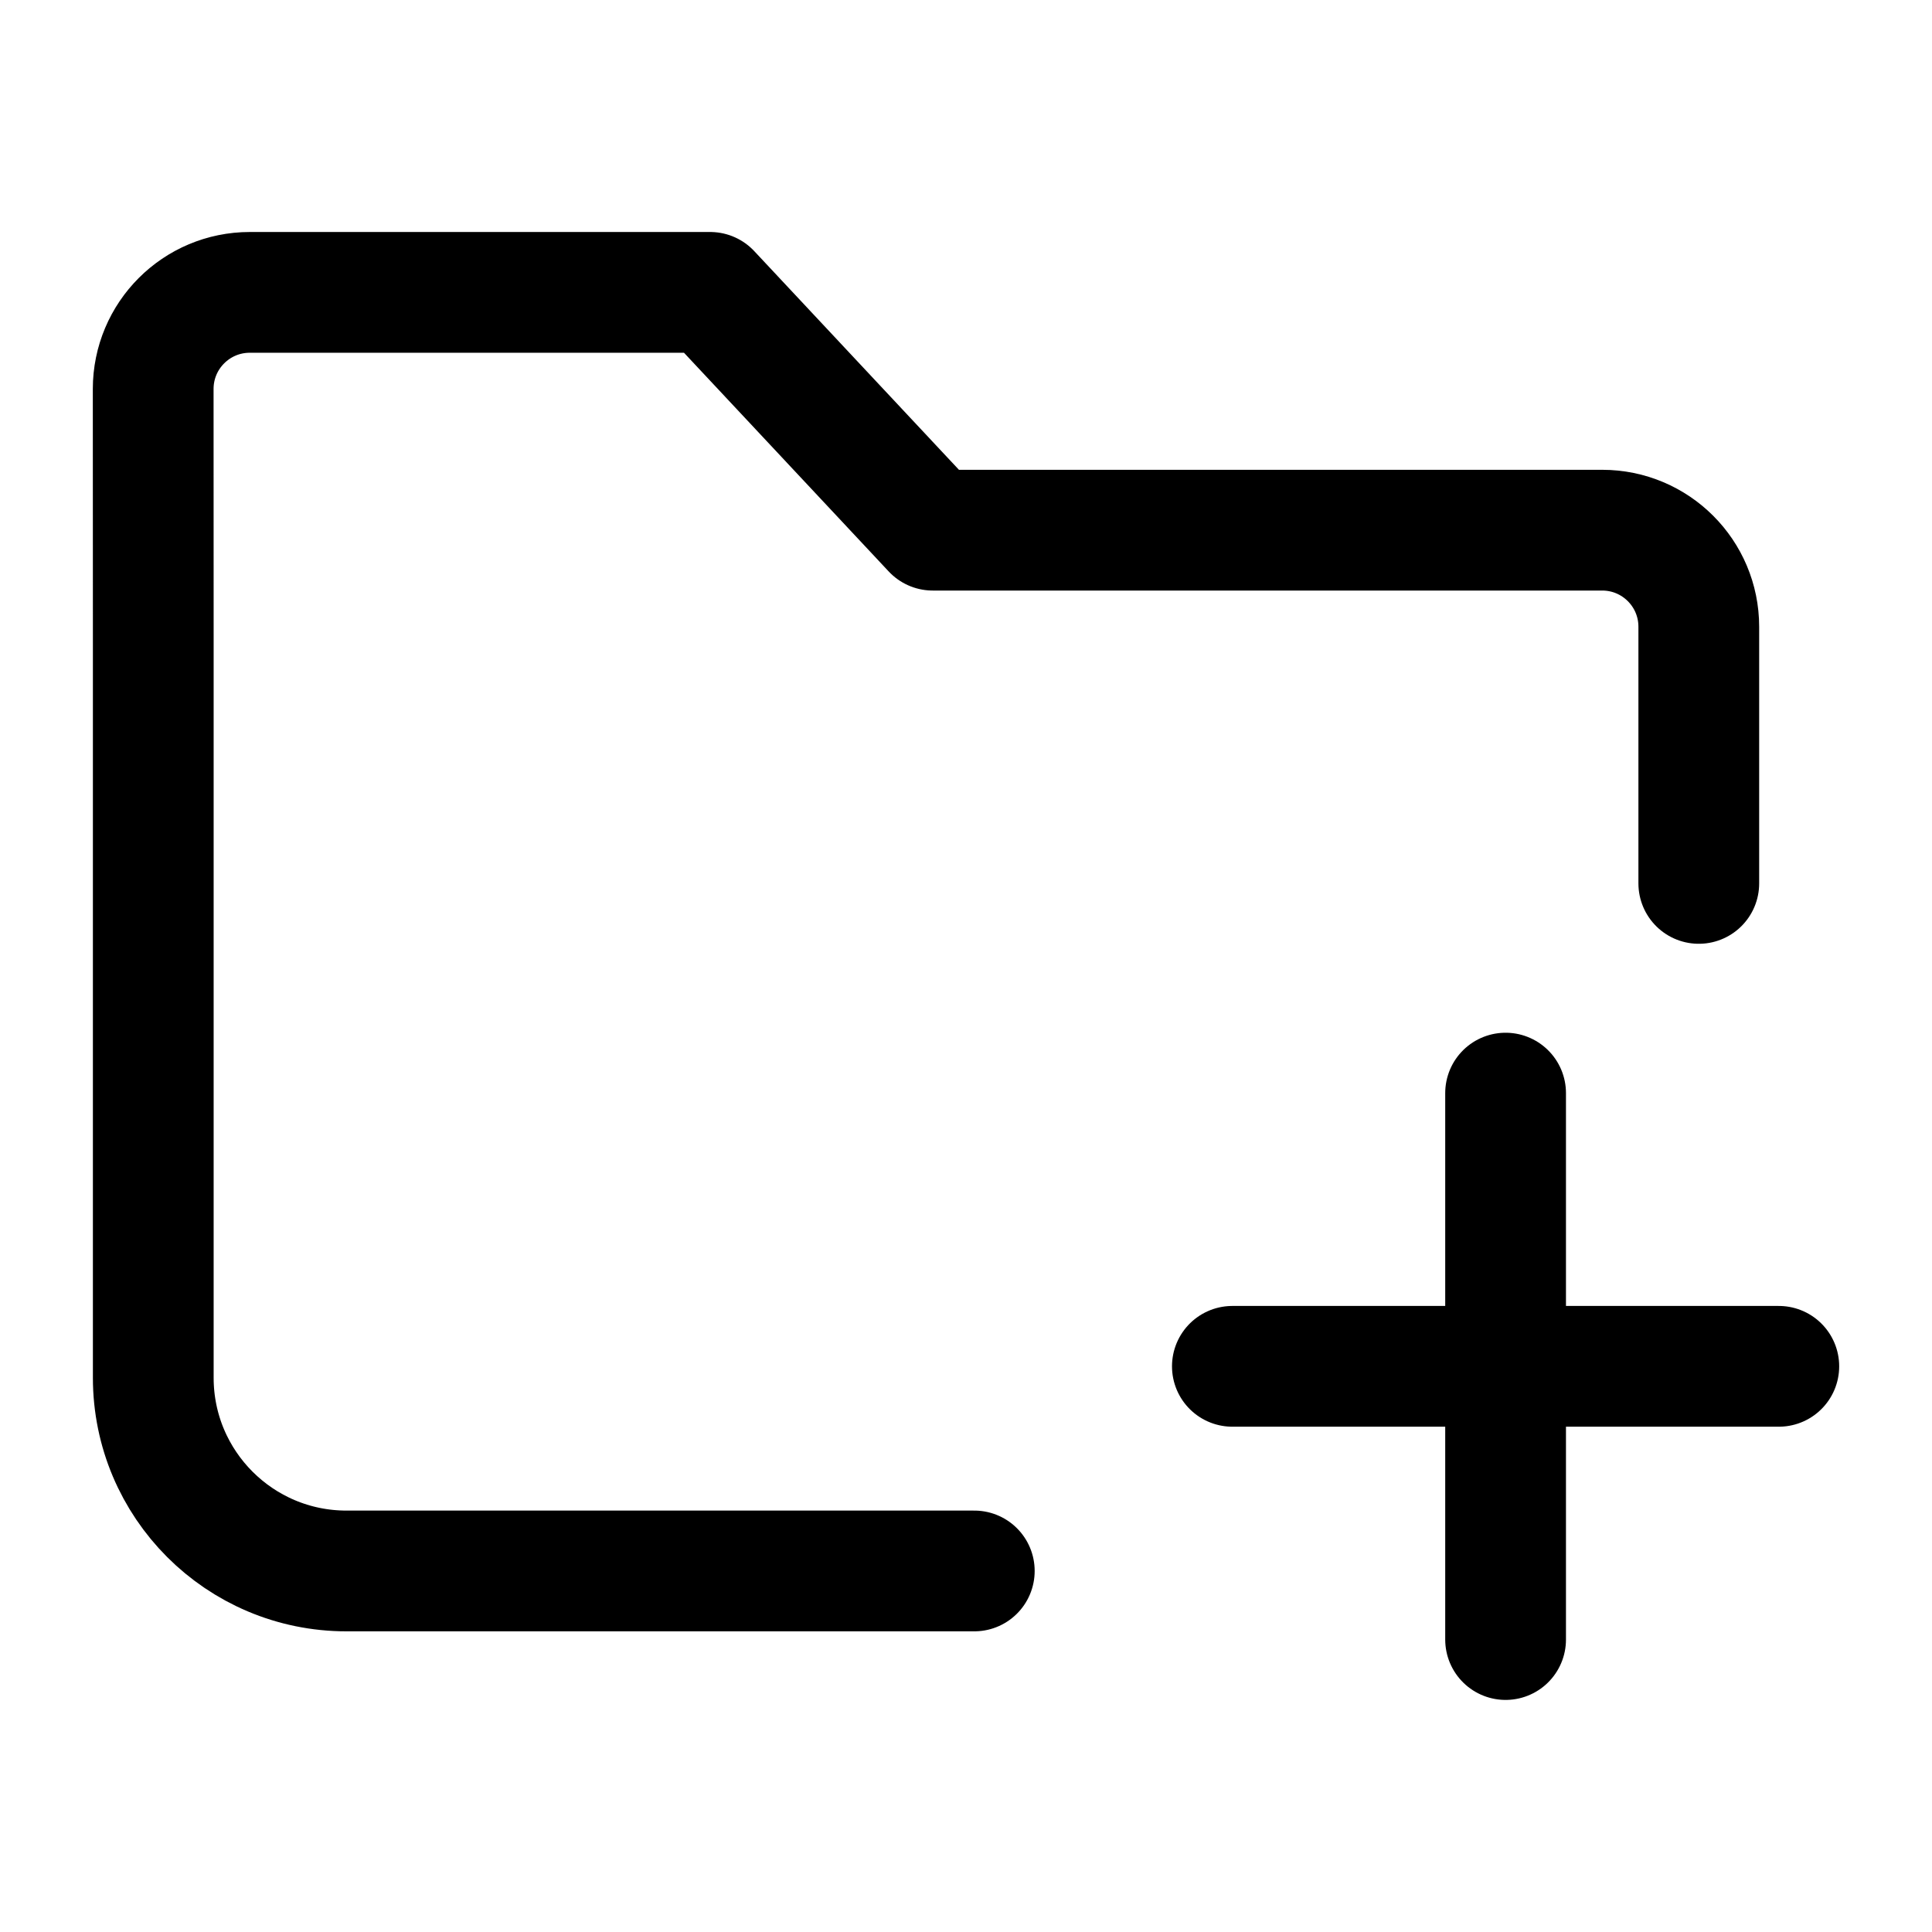
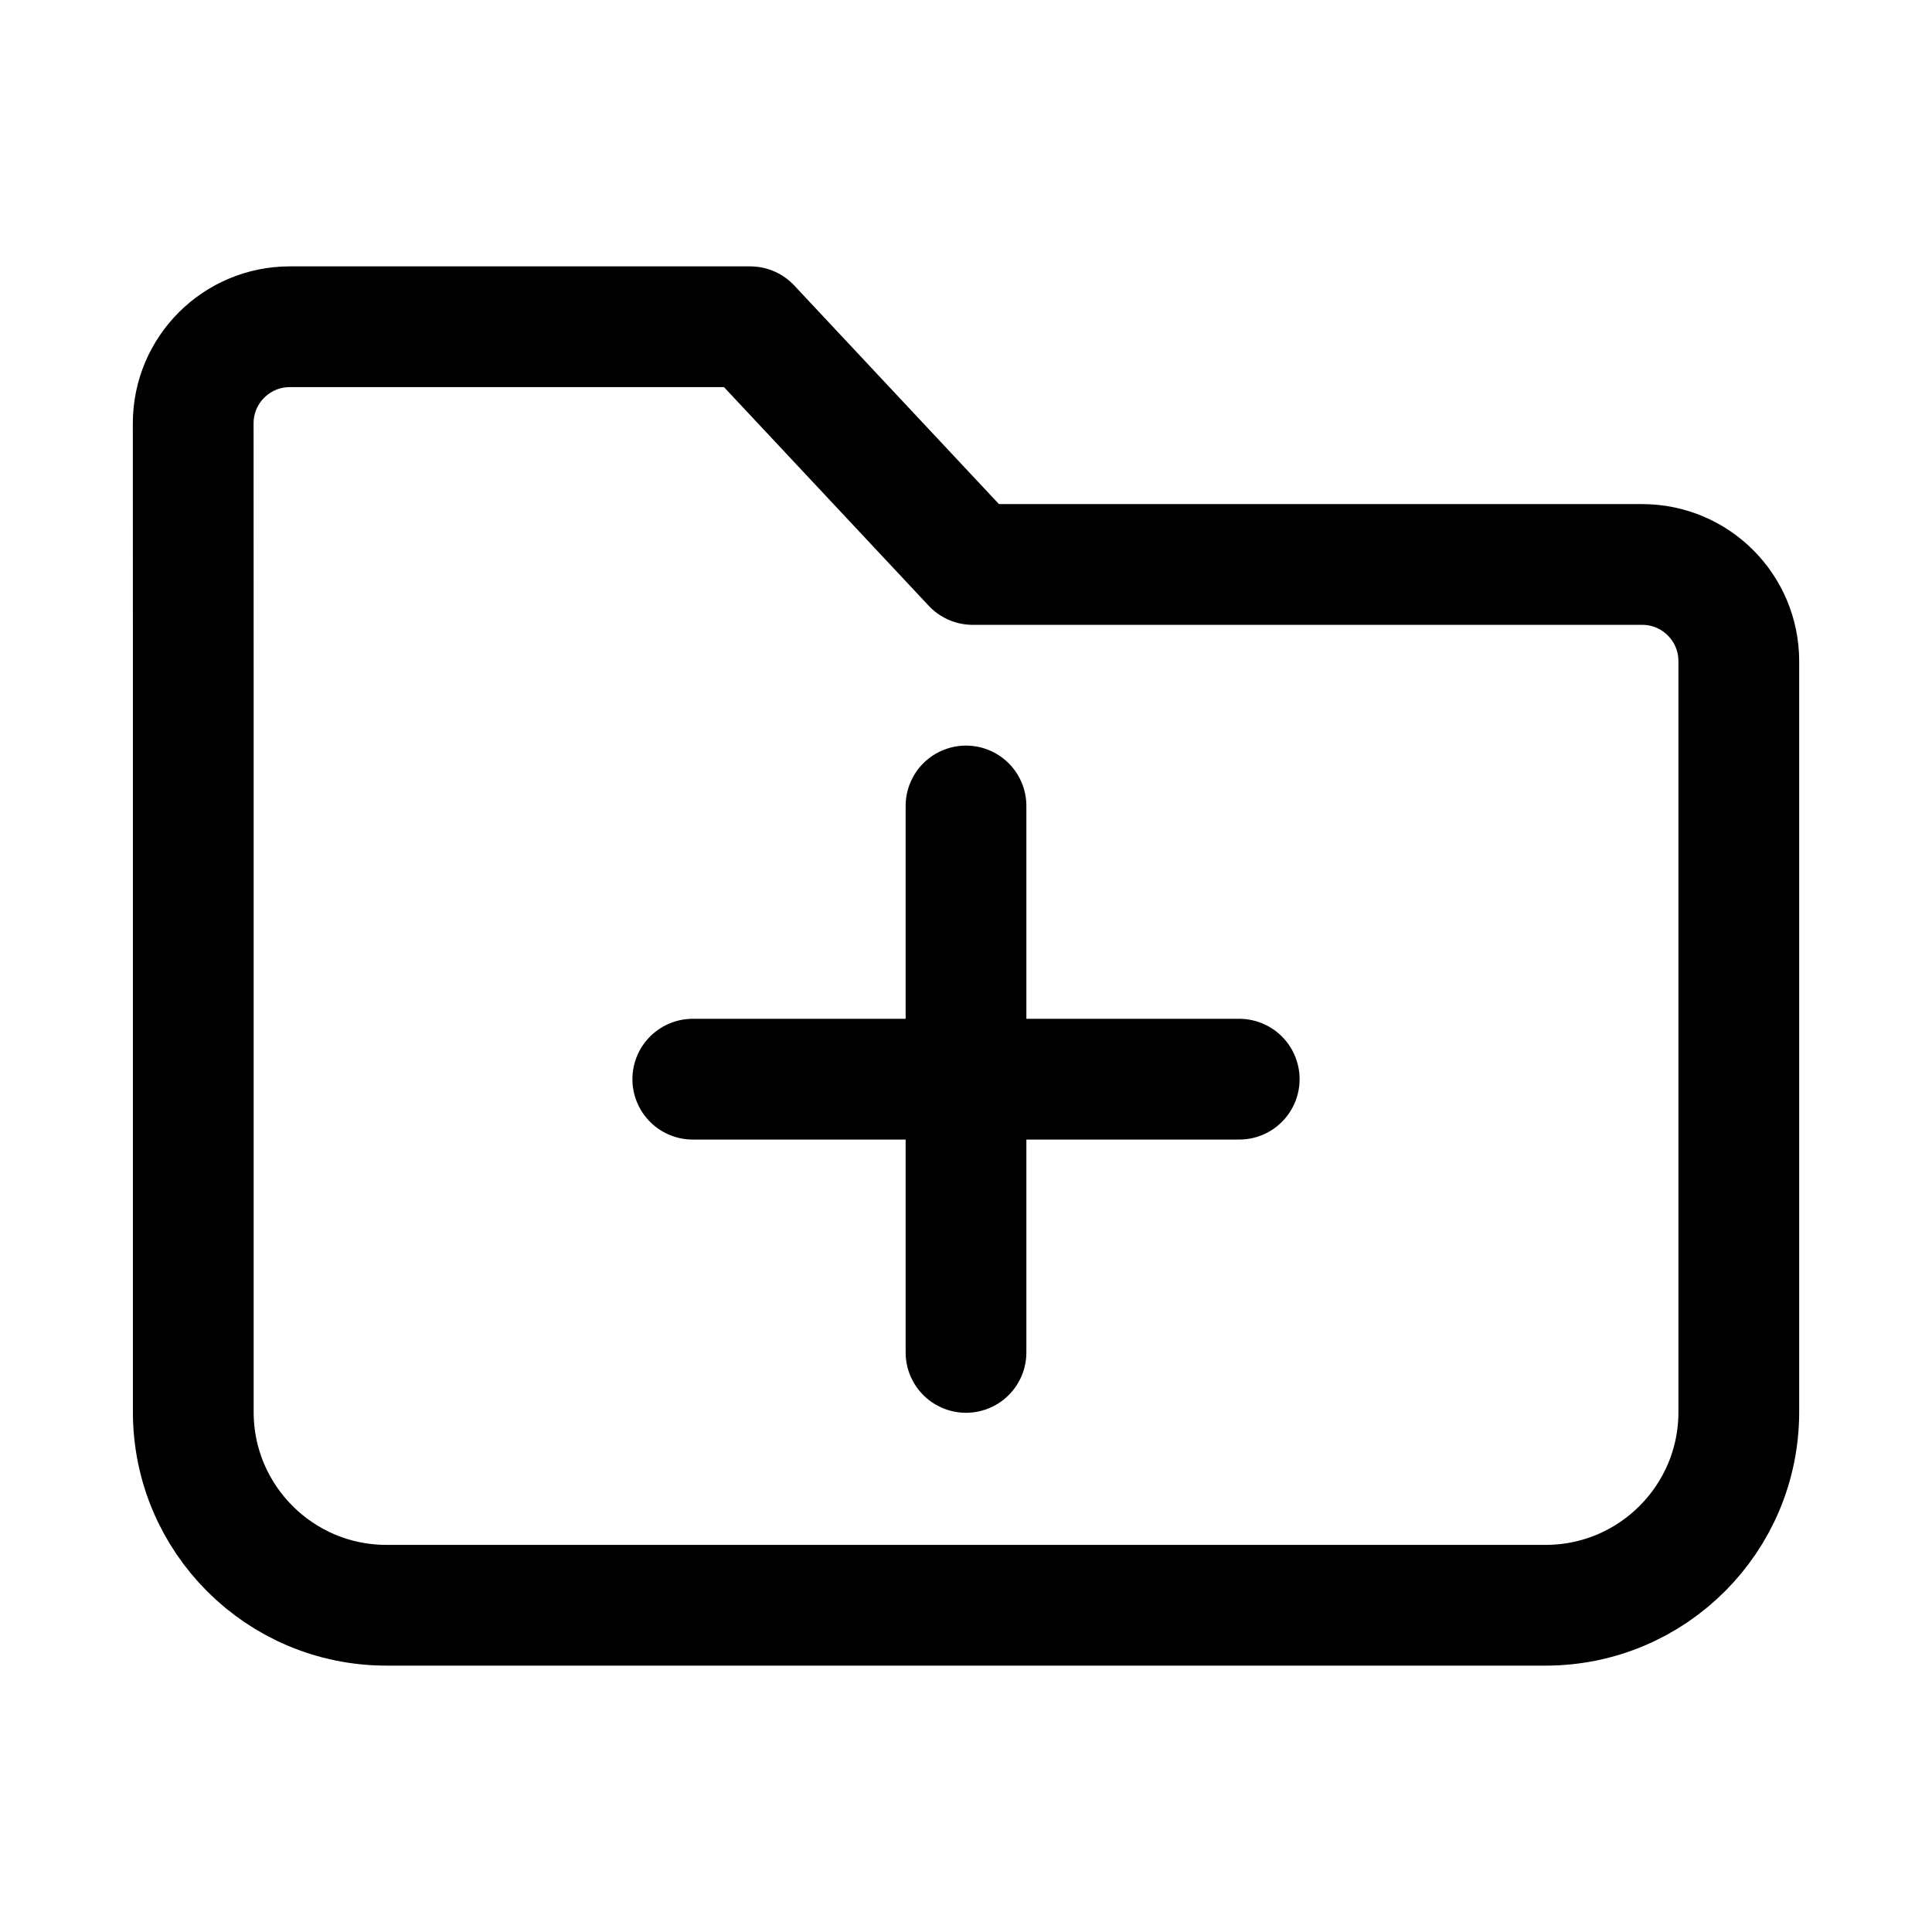
<svg xmlns="http://www.w3.org/2000/svg" width="24" height="24" viewBox="0 0 24 24" fill="none">
-   <path d="M12.103 19.515H4.304C2.978 19.515 1.904 18.44 1.904 17.115L1.904 7.99C1.904 7.076 1.904 5.775 1.903 4.832C1.903 4.169 2.44 3.632 3.103 3.632H8.822L11.587 6.586H19.903C20.566 6.586 21.103 7.123 21.103 7.786V10.974M18.703 20.367L18.703 16.973M18.703 16.973L18.703 13.579M18.703 16.973L15.309 16.973M18.703 16.973L22.097 16.973" stroke="black" stroke-width="1.5" stroke-linecap="round" stroke-linejoin="round" />
+   <path d="M12 16.8L12 13.406M12 13.406L12 10.012M12 13.406L8.606 13.406M12 13.406L15.394 13.406M2.401 17.541L2.401 8.417C2.401 7.503 2.401 6.201 2.4 5.259C2.4 4.596 2.938 4.059 3.6 4.059H9.319L12.084 7.012H20.4C21.063 7.012 21.6 7.55 21.6 8.213L21.6 17.541C21.6 18.867 20.525 19.941 19.2 19.941L4.801 19.941C3.475 19.941 2.401 18.866 2.401 17.541Z" stroke="black" stroke-width="1.5" stroke-linecap="round" stroke-linejoin="round" />
</svg>
